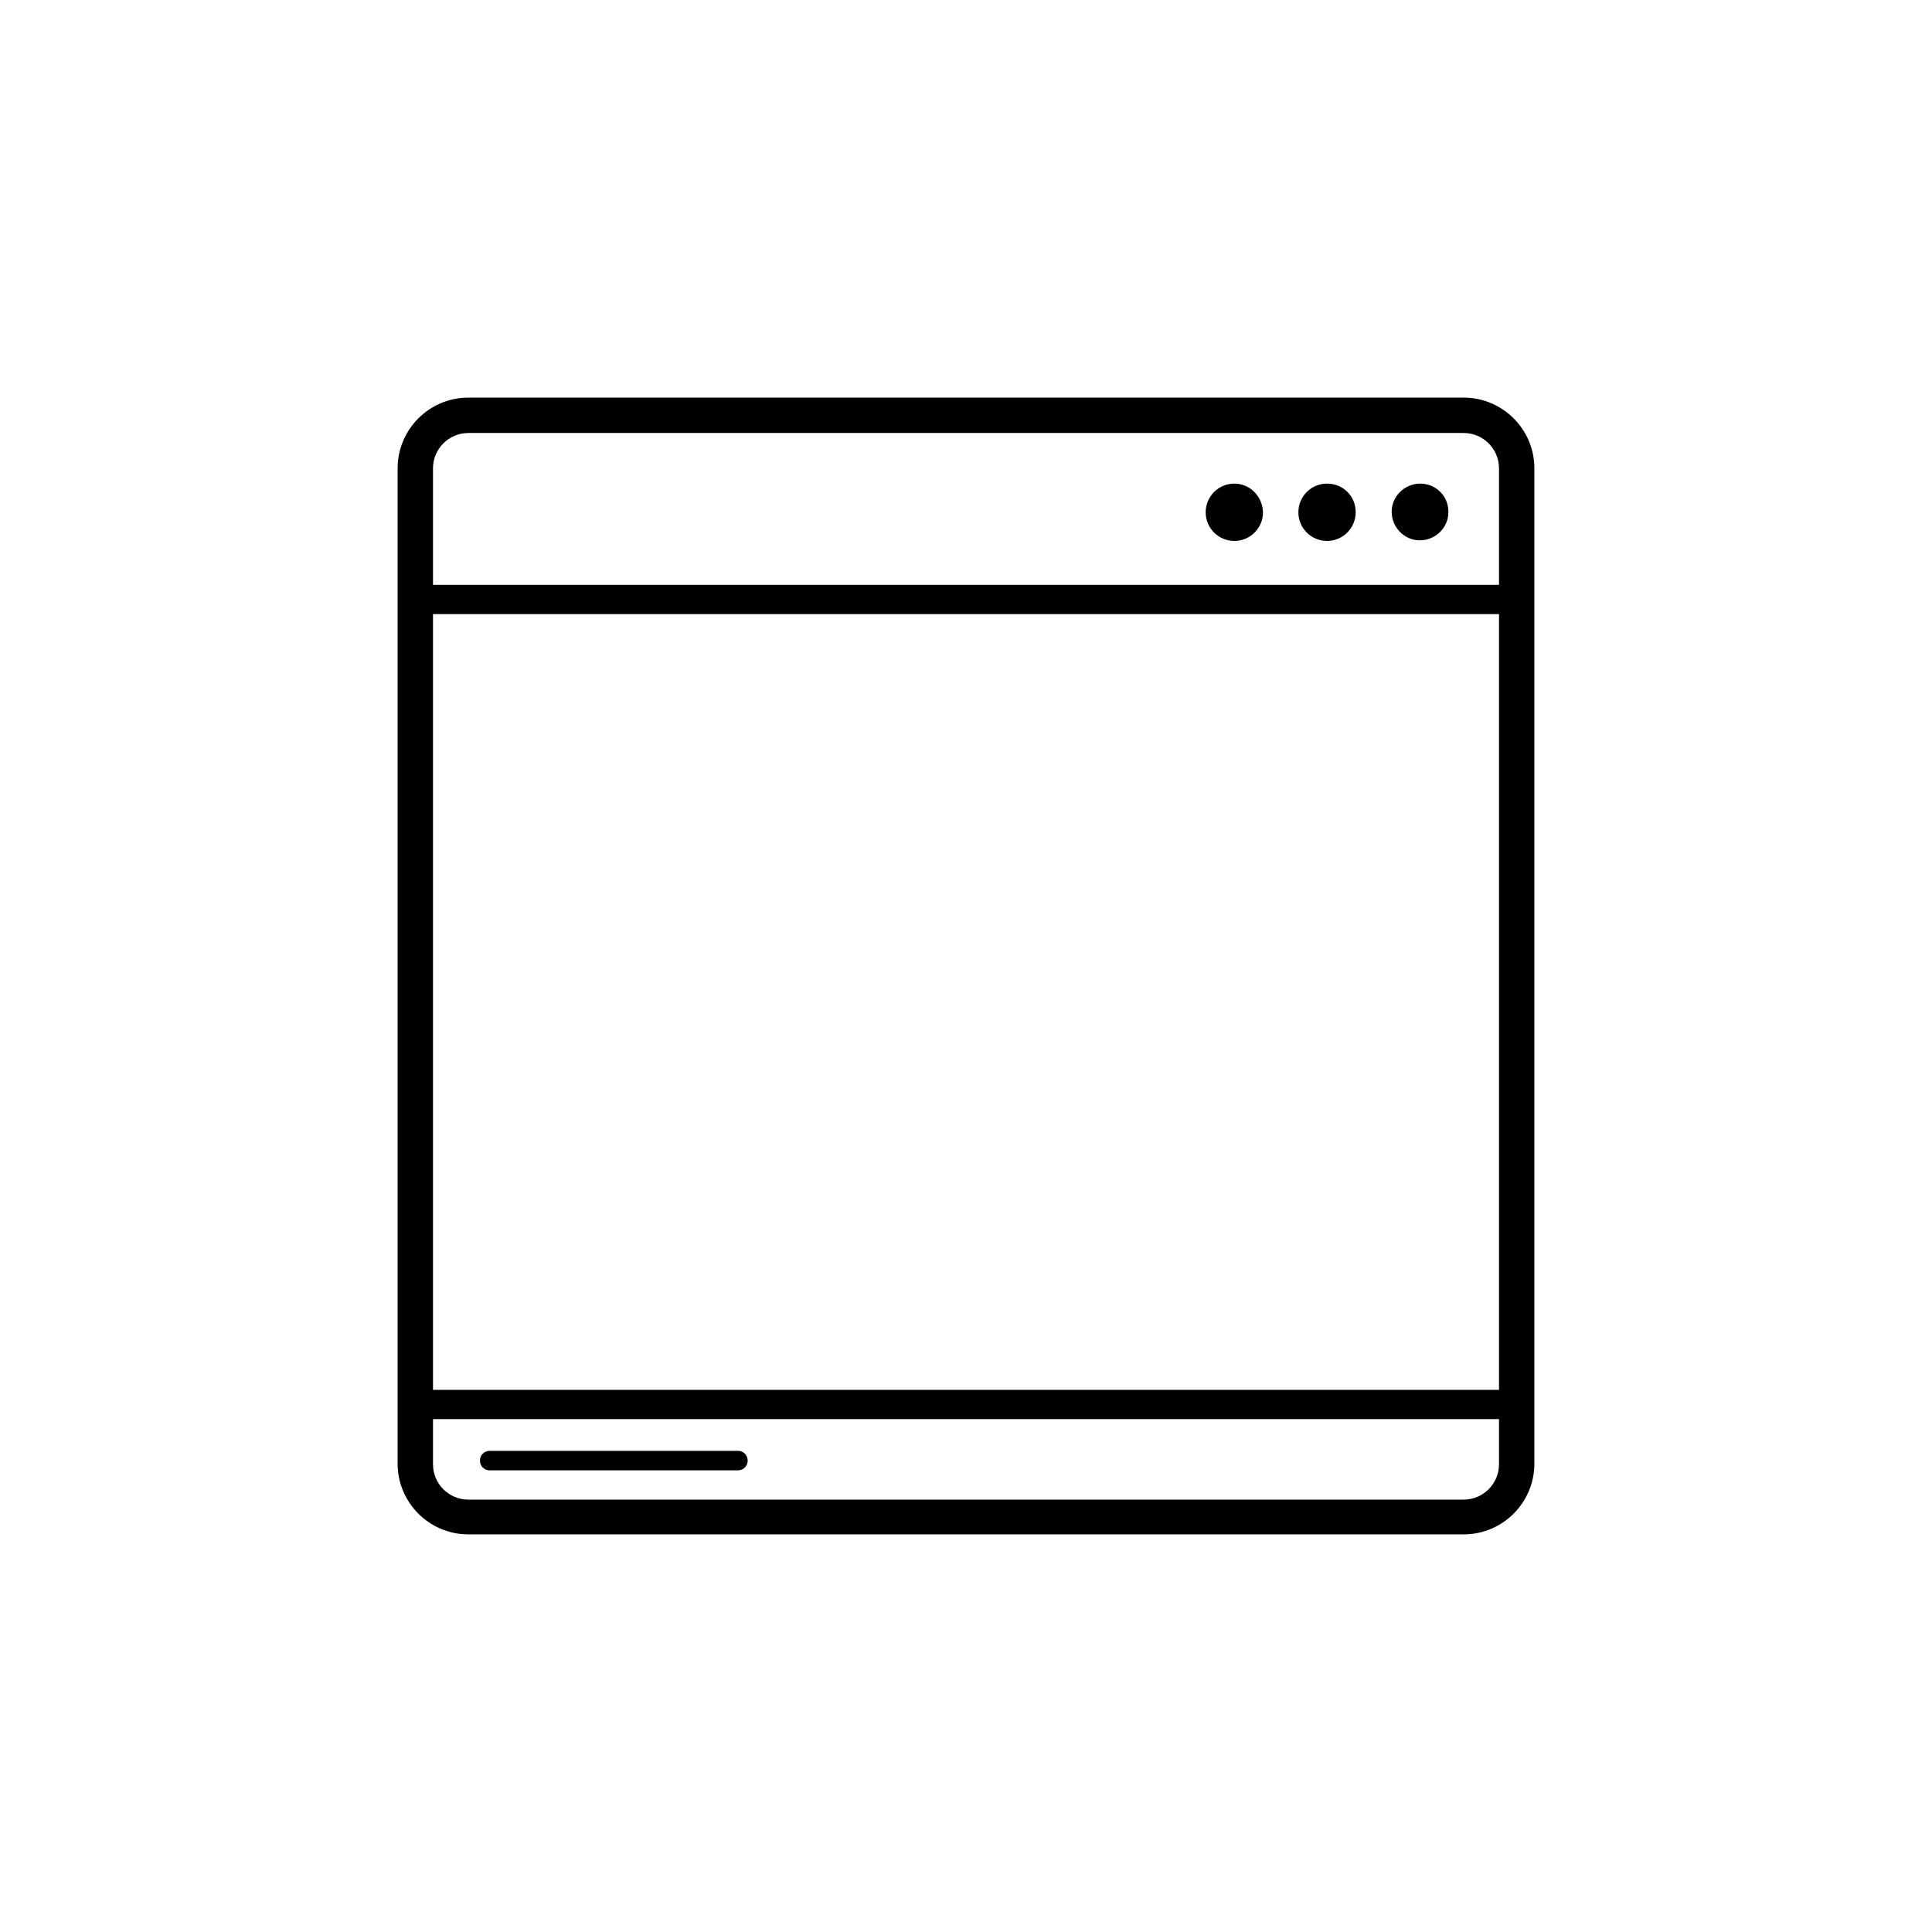
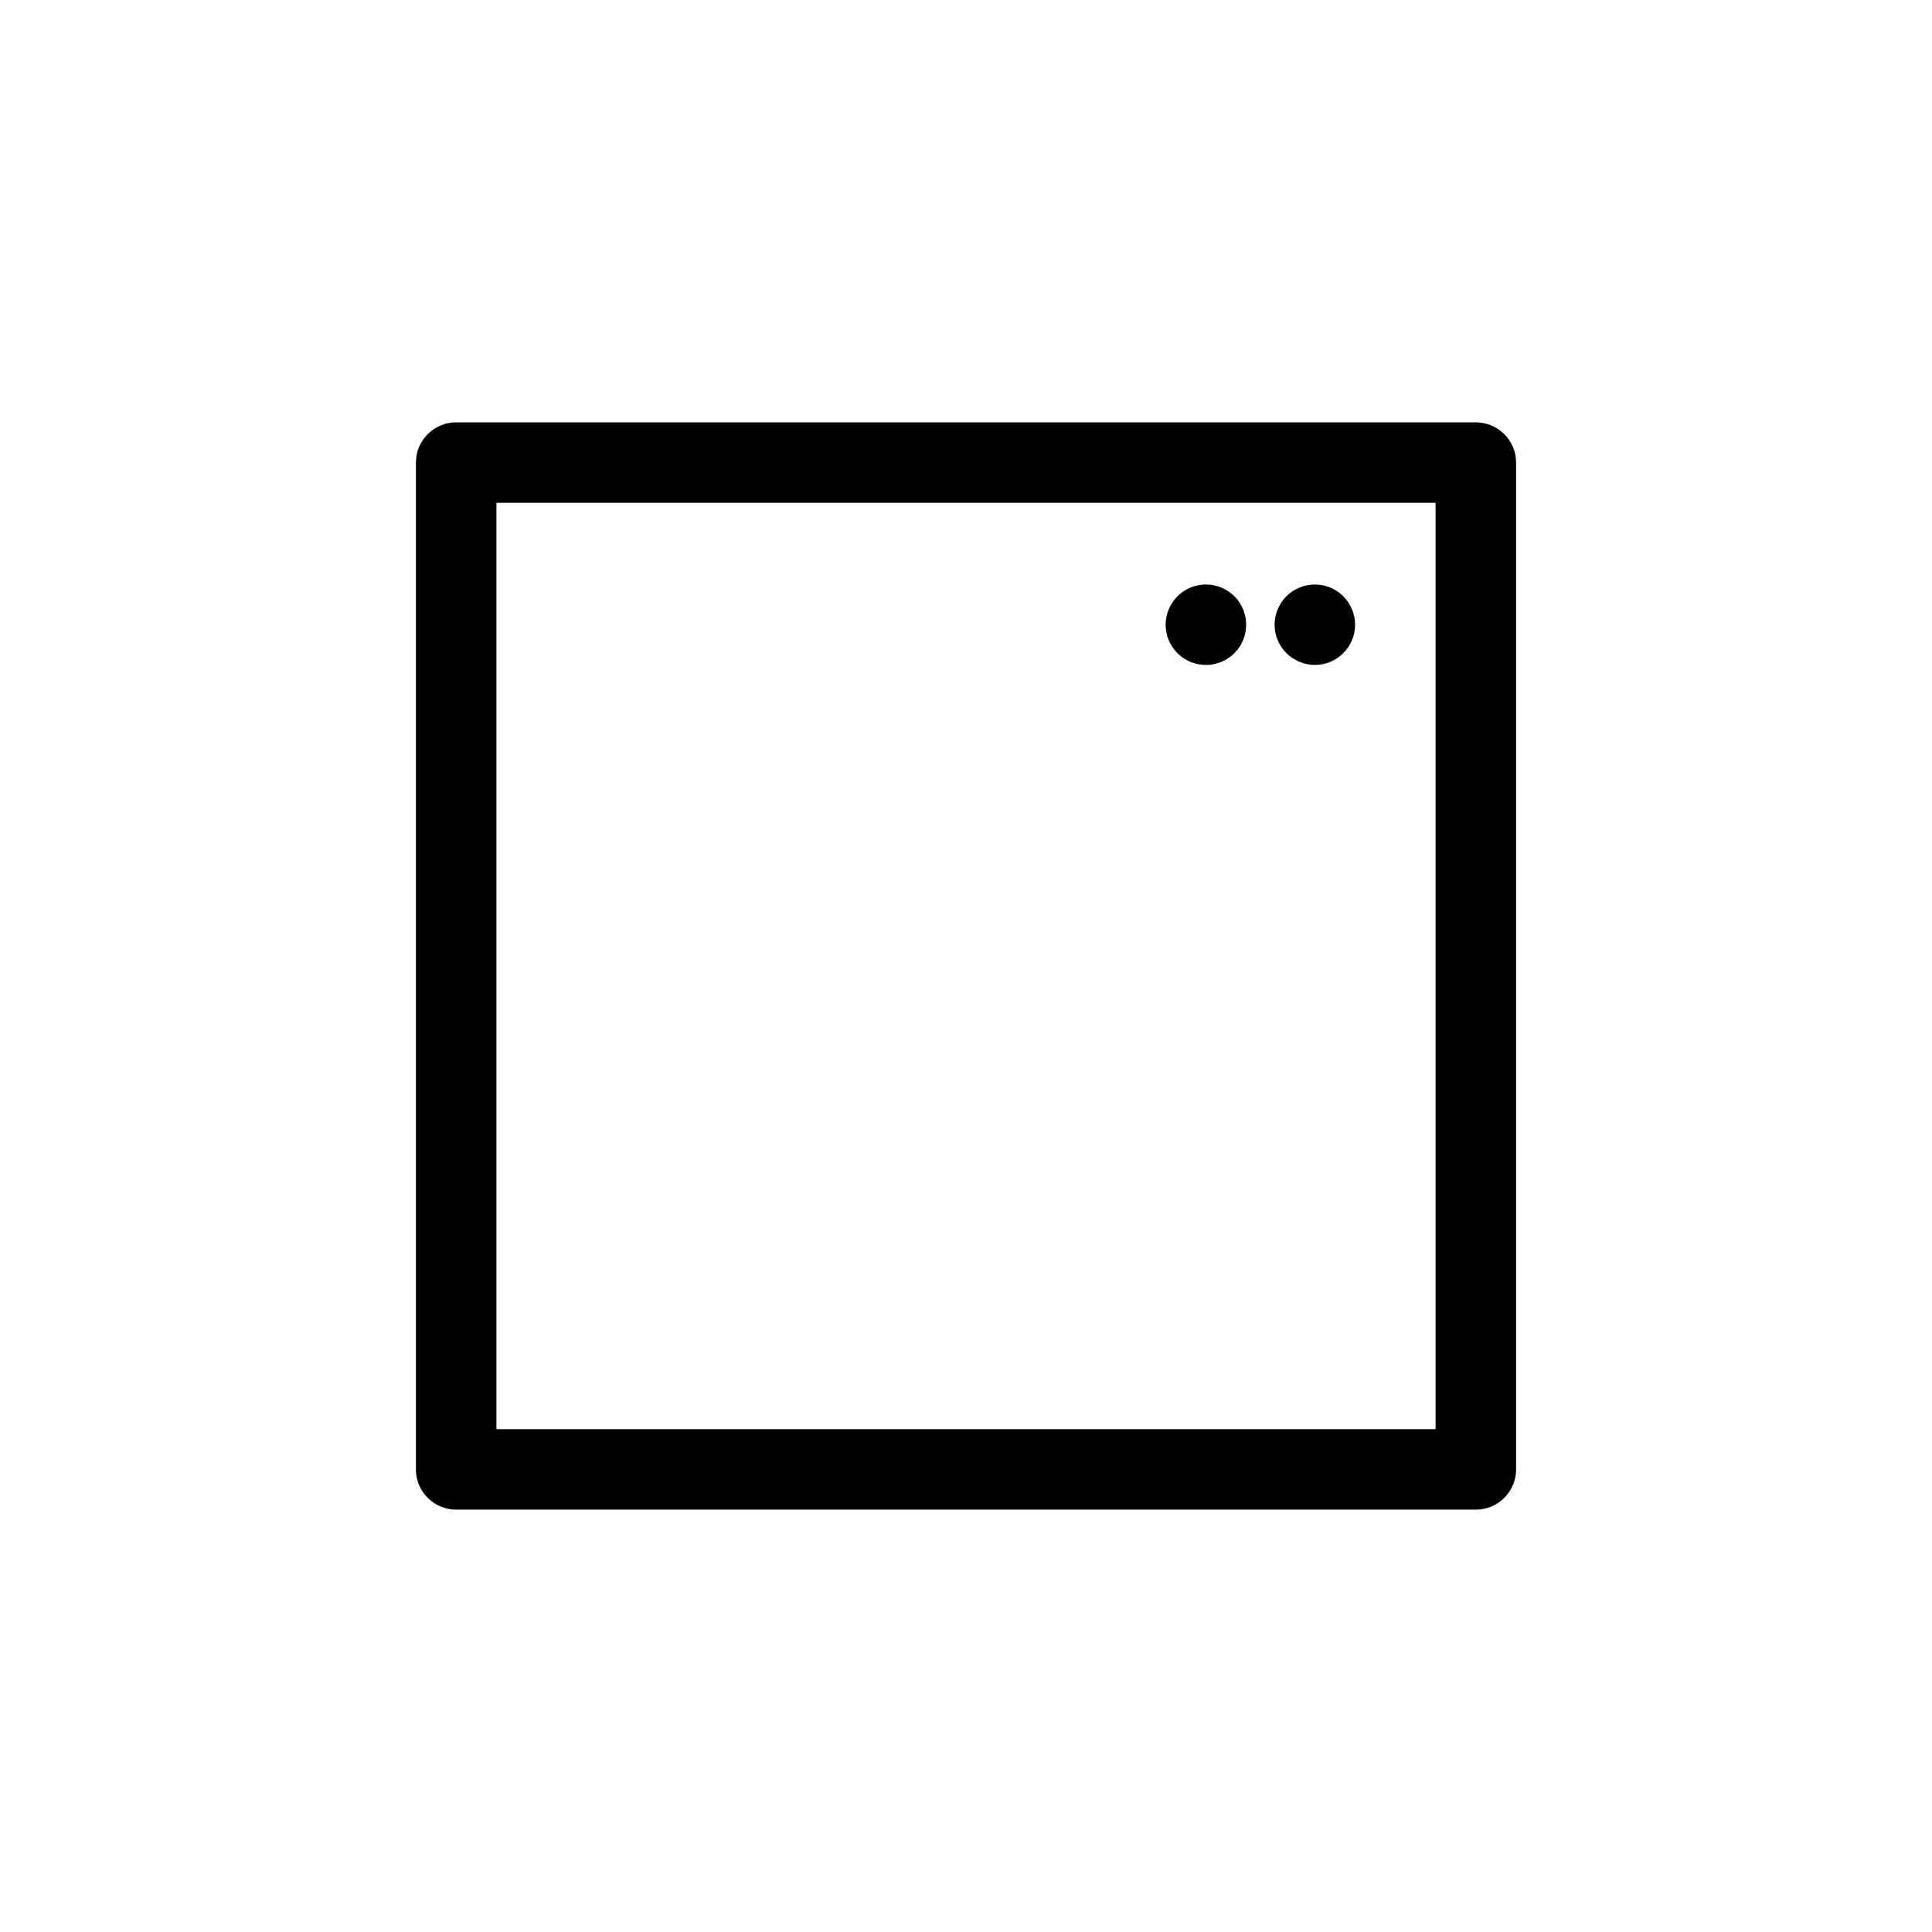
- <svg xmlns="http://www.w3.org/2000/svg" version="1.1" id="Layer_1" x="0px" y="0px" viewBox="0 0 31.68 31.68" style="enable-background:new 0 0 31.68 31.68;" xml:space="preserve">
-   <path d="M8.03,24.11h4.07c0.09,0,0.16-0.07,0.16-0.16s-0.07-0.16-0.16-0.16H8.03c-0.09,0-0.16,0.07-0.16,0.16S7.94,24.11,8.03,24.11  z M24,6.52H7.68c-0.64,0-1.16,0.52-1.16,1.16V24c0,0.64,0.52,1.16,1.16,1.16c0,0,0,0,0,0H24c0.64,0,1.16-0.52,1.16-1.16v0V7.68  C25.16,7.04,24.64,6.52,24,6.52C24,6.52,24,6.52,24,6.52z M24.58,24.01c0,0.32-0.26,0.58-0.58,0.58l0,0H7.68  c-0.32,0-0.58-0.26-0.58-0.58l0,0v-0.74h17.48V24.01z M24.58,22.79H7.1V10.07h17.48V22.79z M24.58,9.59H7.1V7.68  c0-0.32,0.26-0.58,0.58-0.58H24c0.32,0,0.58,0.26,0.58,0.58c0,0,0,0,0,0L24.58,9.59z M20.24,7.93c-0.26,0-0.47,0.21-0.47,0.47  c0,0.26,0.21,0.47,0.47,0.47c0.26,0,0.47-0.21,0.47-0.47c0,0,0,0,0,0C20.7,8.13,20.49,7.93,20.24,7.93z M23.29,7.93  c-0.26,0-0.47,0.21-0.47,0.46c0,0.26,0.21,0.47,0.46,0.47c0.26,0,0.47-0.21,0.47-0.46c0,0,0-0.01,0-0.01  C23.75,8.13,23.54,7.93,23.29,7.93L23.29,7.93z M21.76,7.93c-0.26,0-0.47,0.21-0.47,0.47c0,0.26,0.21,0.47,0.47,0.47  s0.47-0.21,0.47-0.47c0,0,0,0,0,0C22.23,8.13,22.02,7.93,21.76,7.93z" />
+ <svg xmlns="http://www.w3.org/2000/svg" id="Layer_1" data-name="Layer 1" viewBox="0 0 36 36">
+   <path d="M27.5,7.87H8.5a.75.75,0,0,0-.75.75V27.38a.75.75,0,0,0,.75.75h19a.75.75,0,0,0,.75-.75V8.62A.75.75,0,0,0,27.5,7.87Zm-.75,18.76H9.25V9.37h17.5Z" />
+   <path d="M24.21,12.33a.72.72,0,0,0,.29.06.75.75,0,0,0,.75-.75.72.72,0,0,0-.06-.29.78.78,0,0,0-.16-.24.75.75,0,0,0-.82-.16.74.74,0,0,0-.4.4.72.72,0,0,0-.06.29.75.75,0,0,0,.22.53A.78.78,0,0,0,24.21,12.33Z" />
+   <path d="M22.5,12.39A.75.75,0,0,0,23,11.11a.75.75,0,0,0-1.22.24.72.72,0,0,0-.06.29.75.75,0,0,0,.75.75Z" />
</svg>
